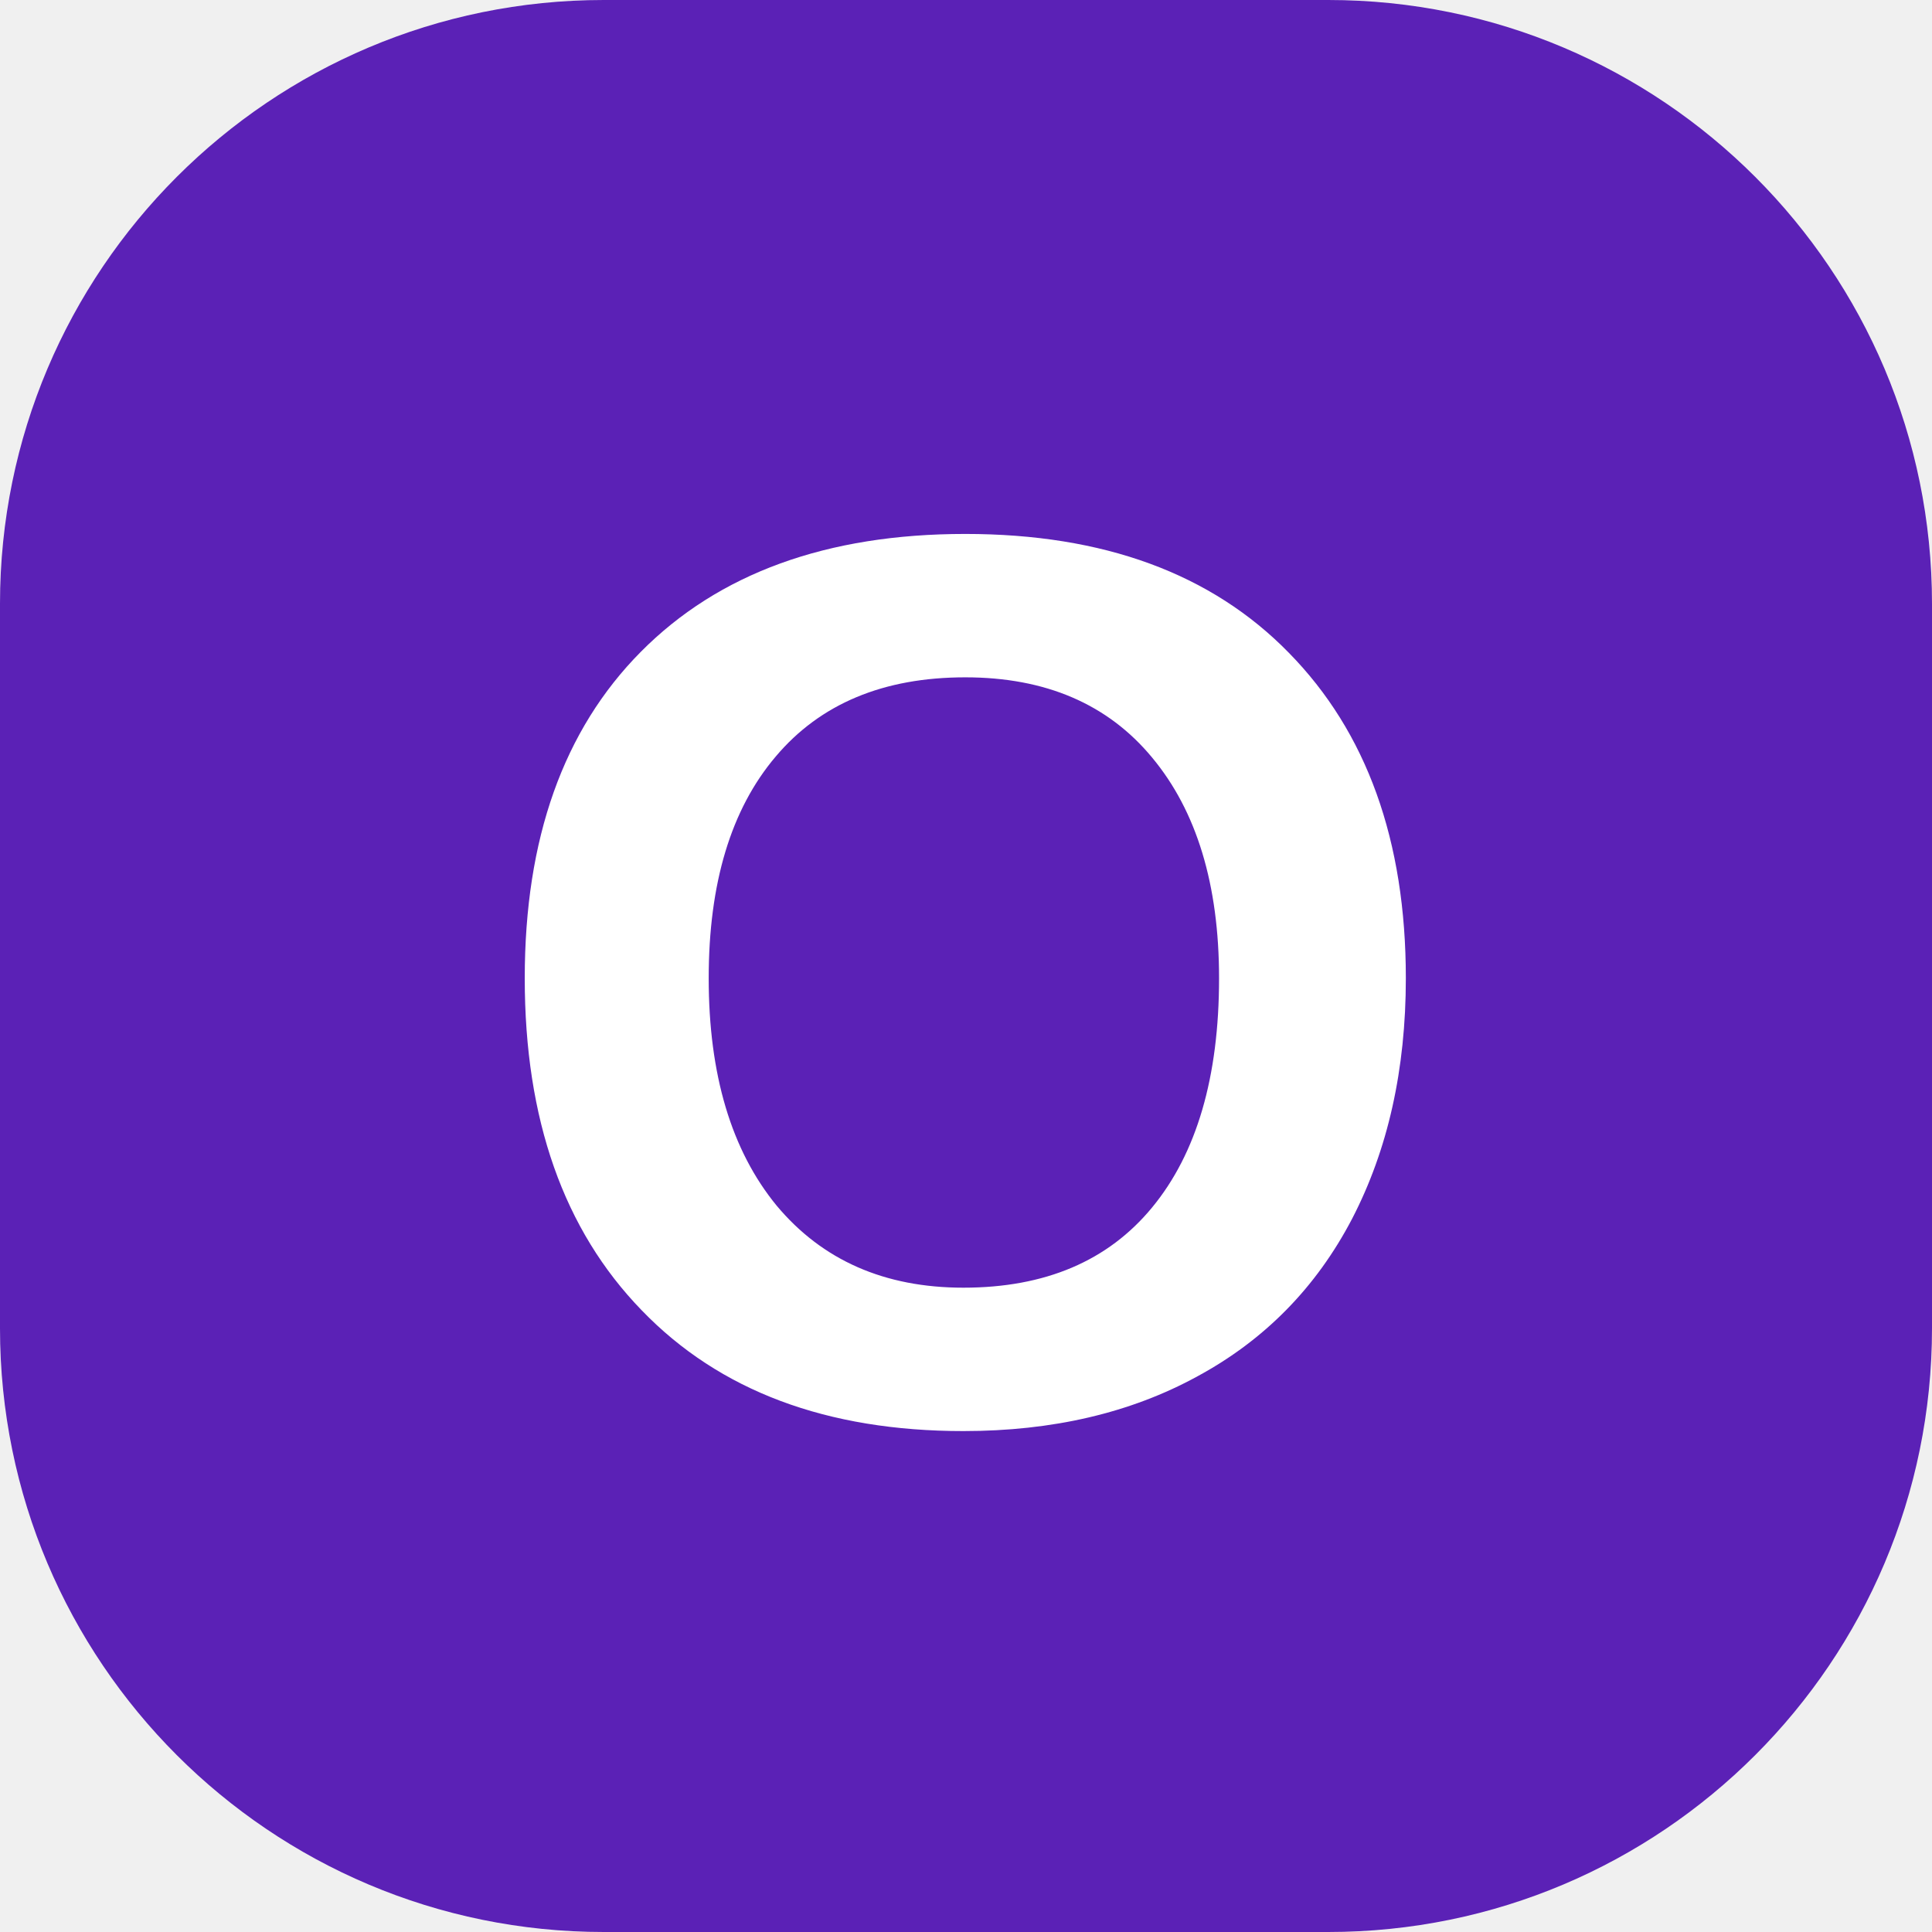
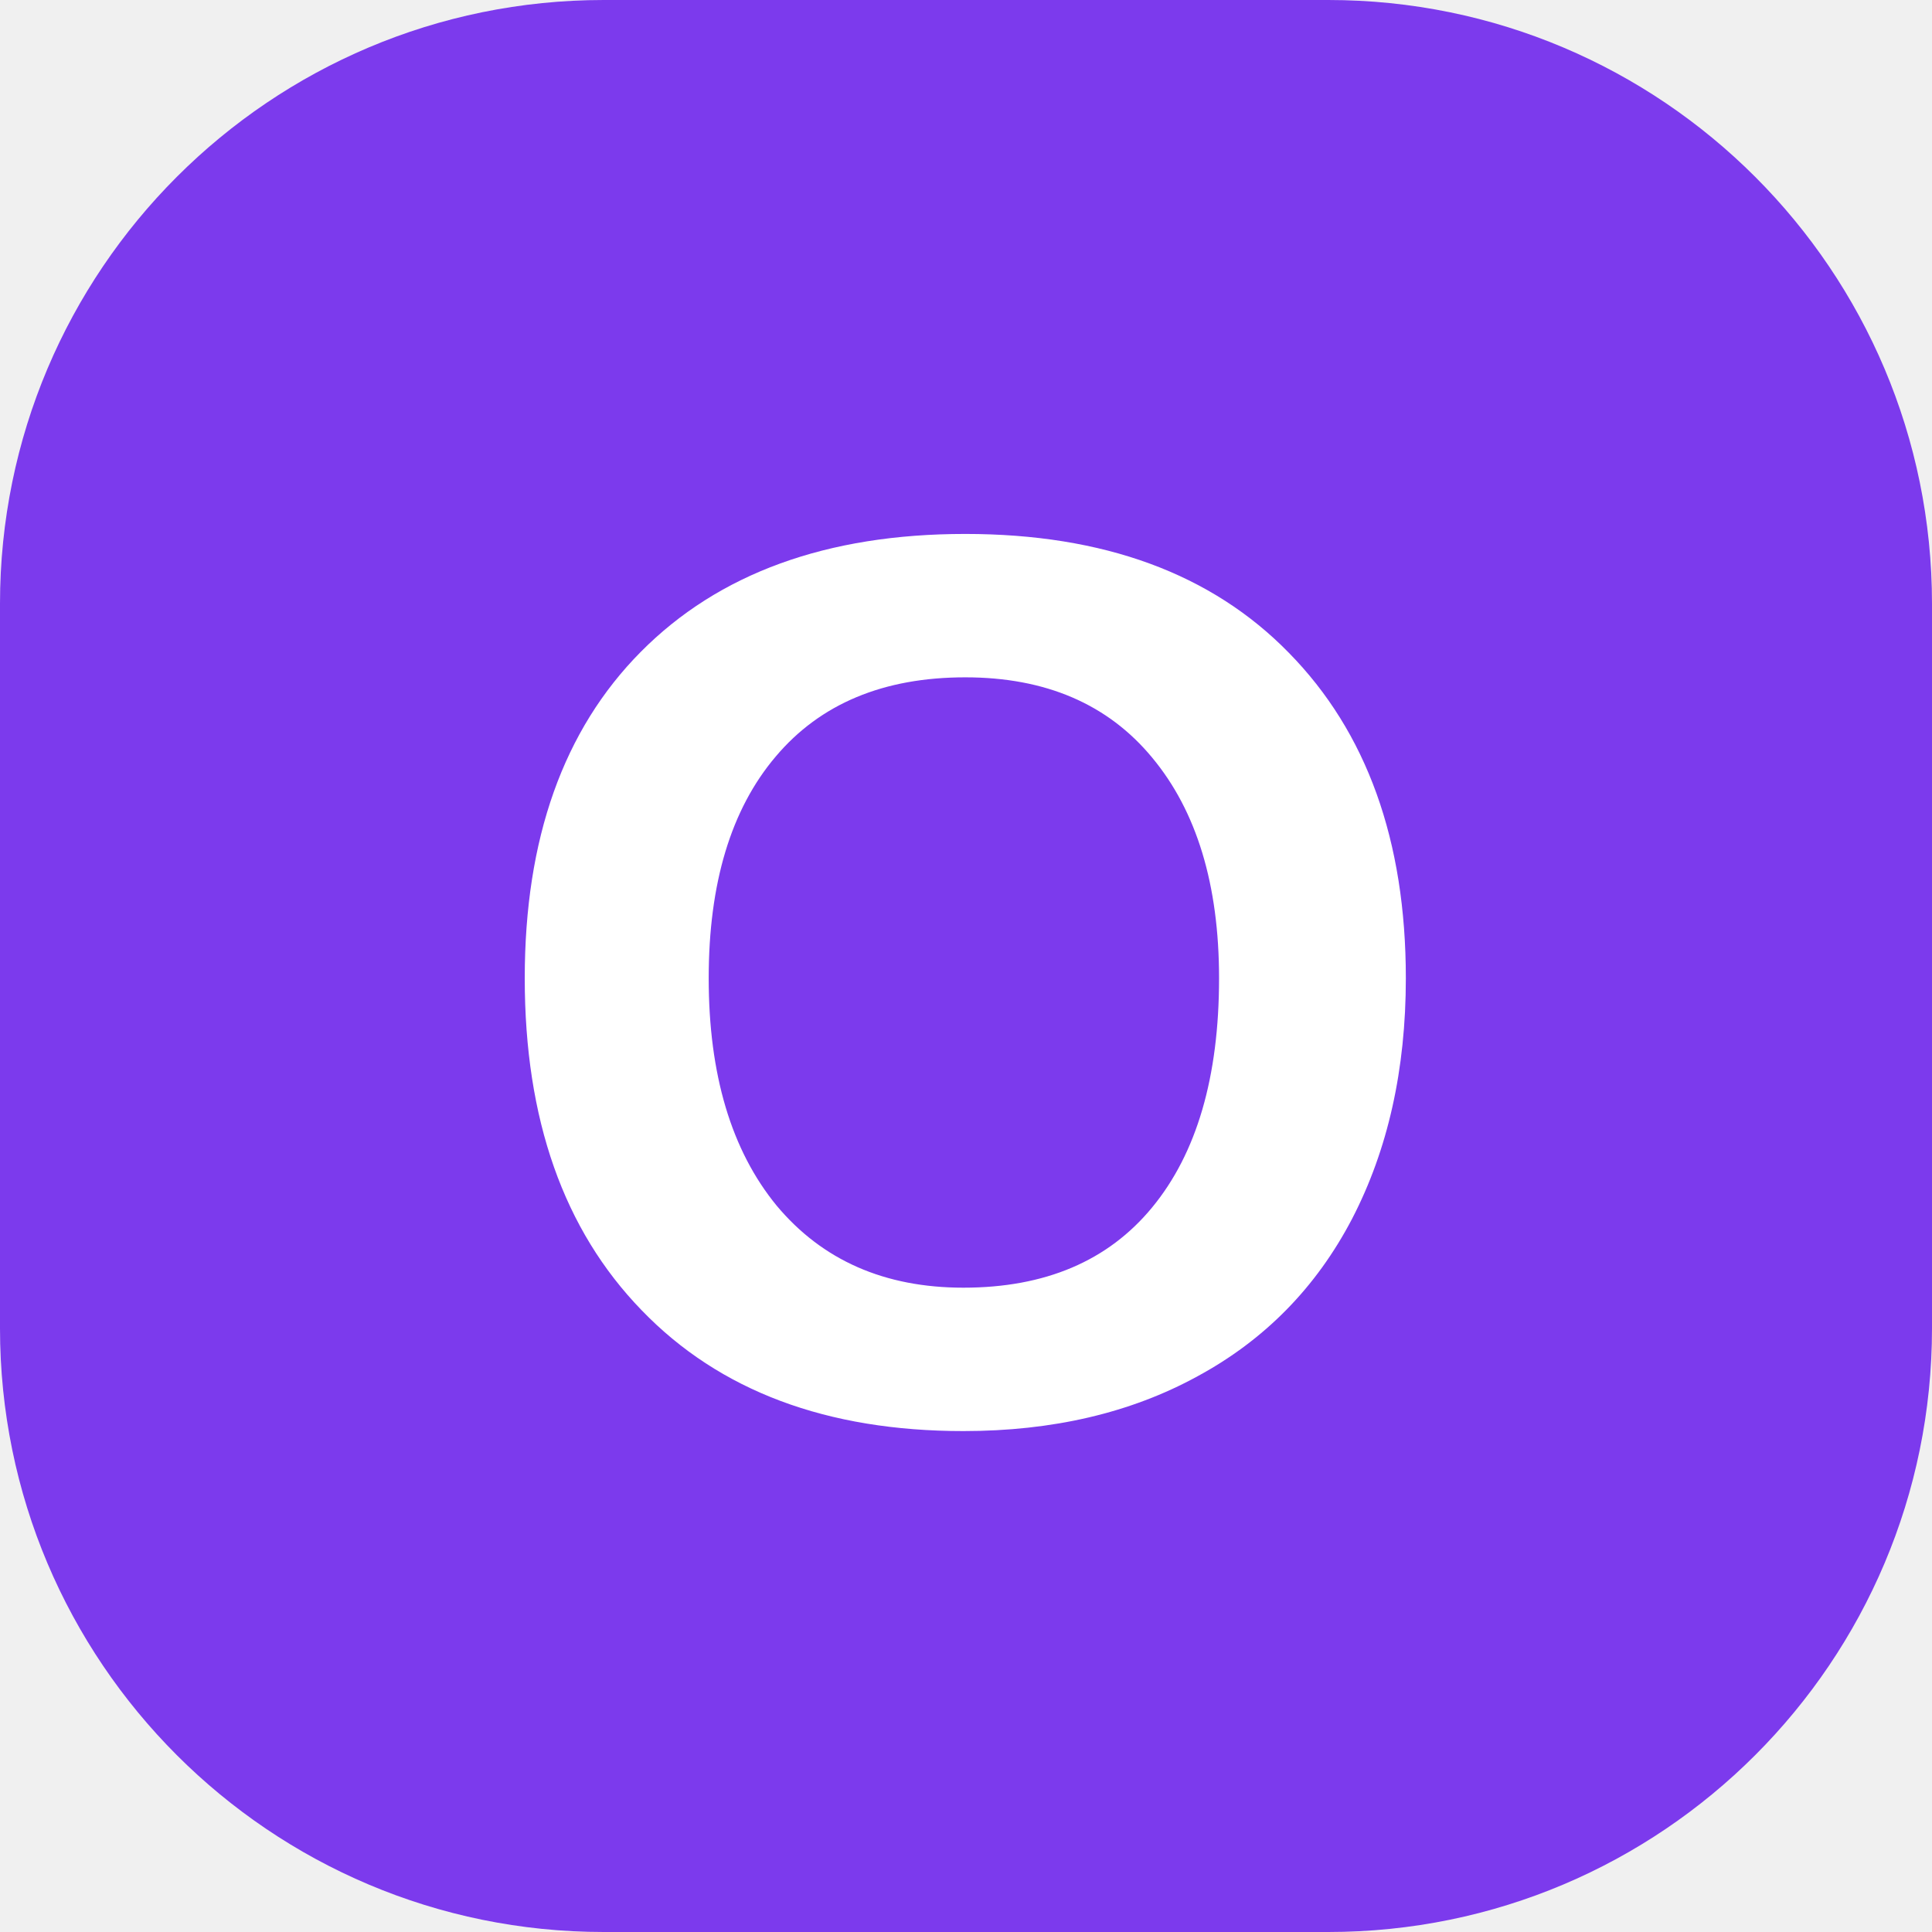
<svg xmlns="http://www.w3.org/2000/svg" viewBox="0 0 32 32">
-   <rect width="32" height="32" rx="10" fill="#5B21B6" />
+   <rect width="32" height="32" rx="10" fill="#7C3AED" />
  <text x="16" y="23.5" text-anchor="middle" fill="#ffffff" font-family="'Manrope','Arial',sans-serif" font-weight="900" font-size="21" letter-spacing="0">O</text>
</svg>
